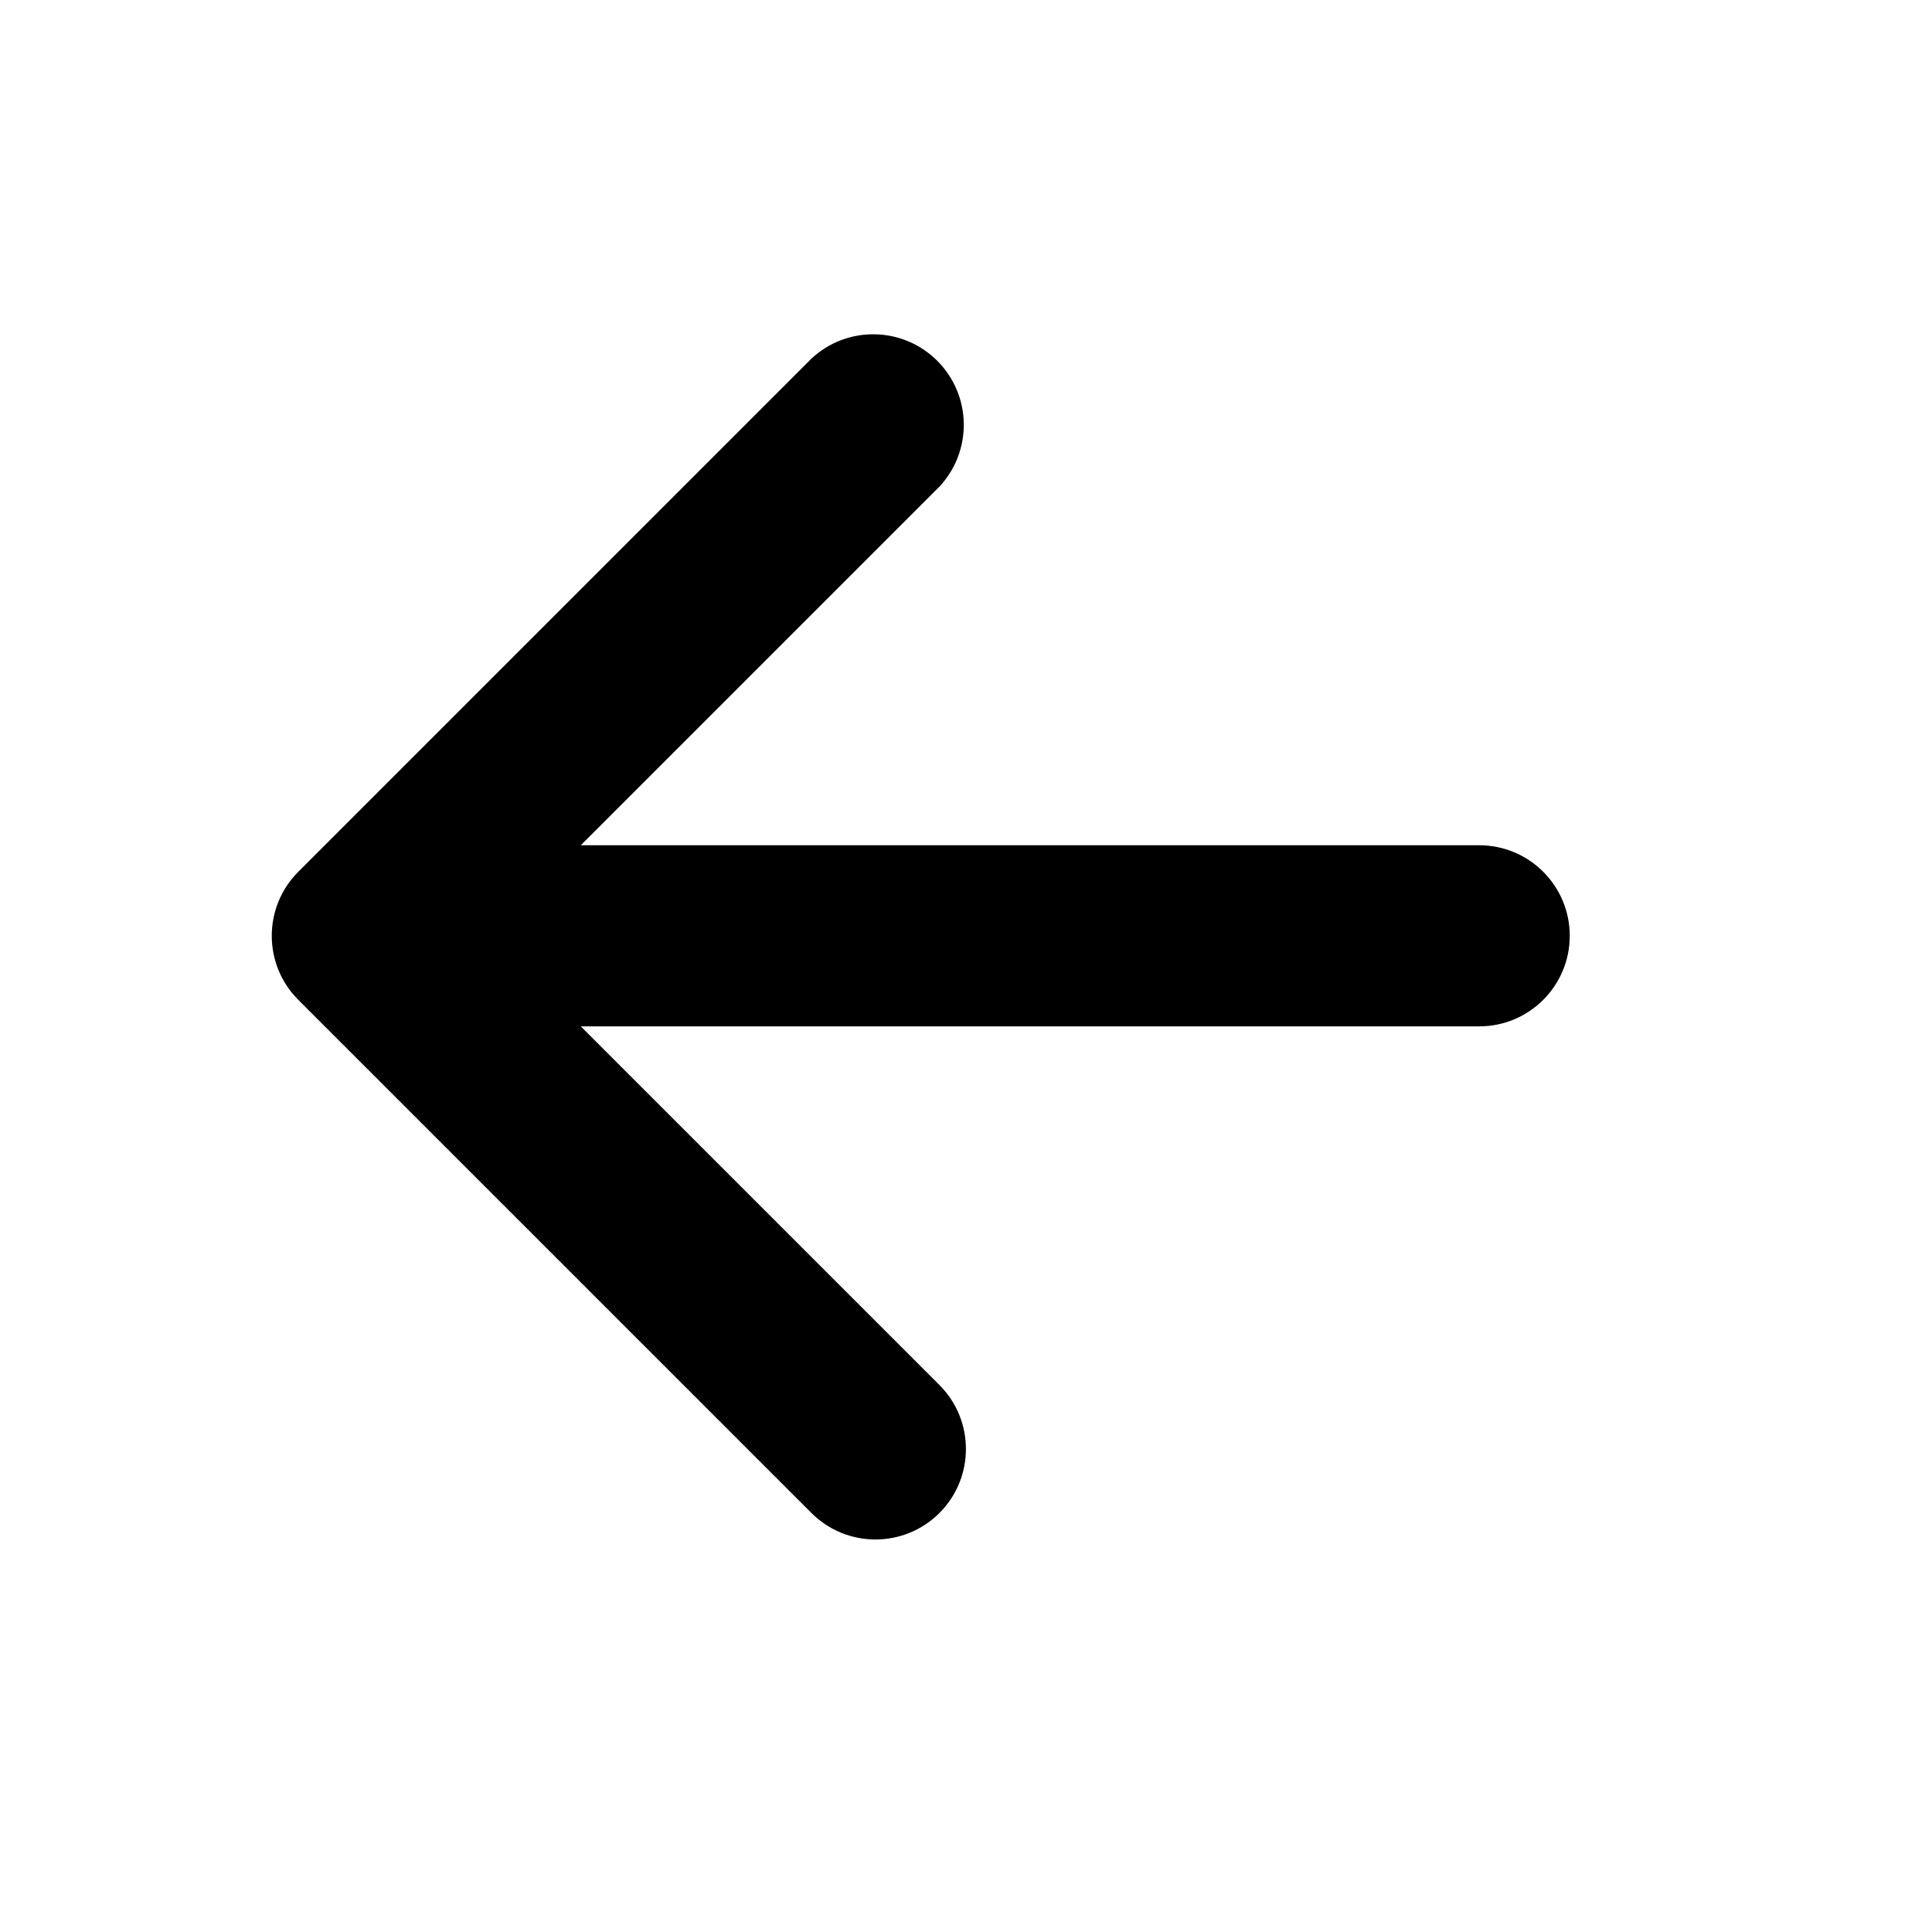
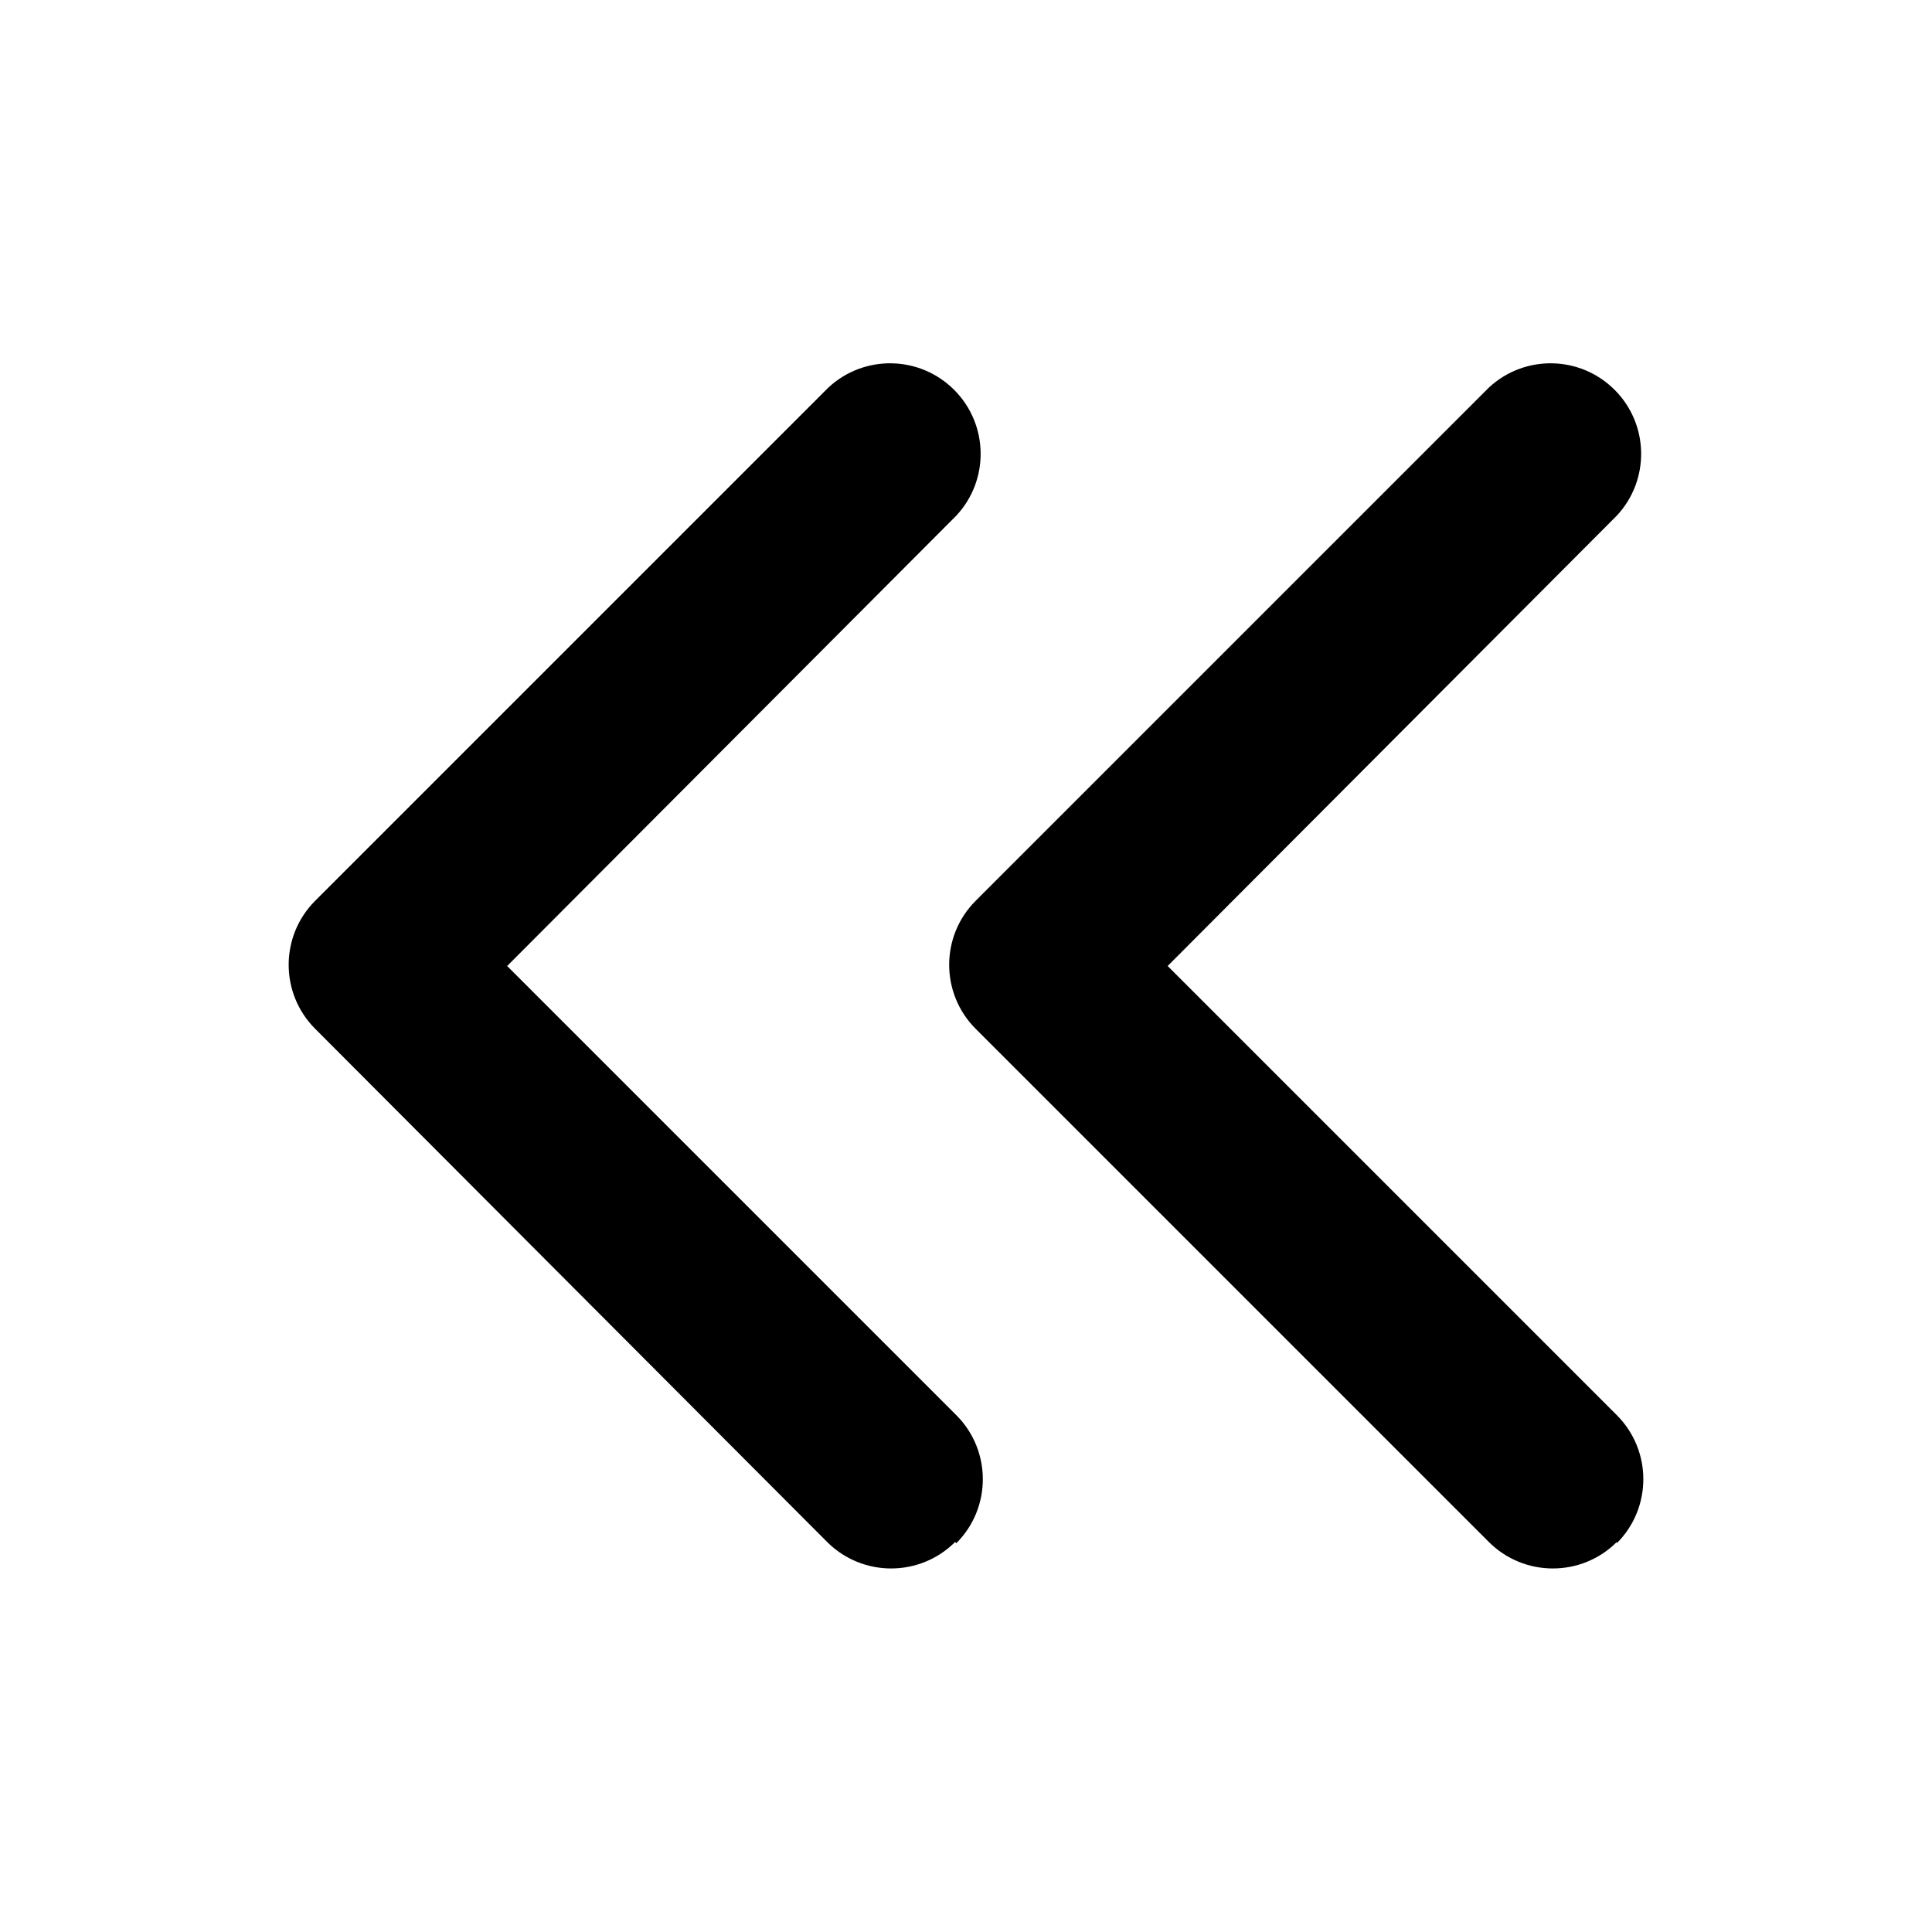
- <svg xmlns="http://www.w3.org/2000/svg" viewBox="0 0 16 16" class="svg gitea-double-chevron-left octicon-arrow-left" width="16" height="16" aria-hidden="true">
-   <path d="M7.78 12.53a.75.75 0 0 1-1.06 0L2.47 8.28a.75.75 0 0 1 0-1.06l4.25-4.25a.75.75 0 0 1 1.042.018.75.75 0 0 1 .018 1.042L4.81 7h7.44a.75.75 0 0 1 0 1.5H4.81l2.97 2.97a.75.75 0 0 1 0 1.06" />
+ <svg xmlns="http://www.w3.org/2000/svg" viewBox="0 0 16 16" class="svg gitea-double-chevron-left" width="16" height="16" aria-hidden="true">
+   <g fill-rule="evenodd">
+     <path d="M7.91 12.77a.75.75 0 0 1-1.06 0L2.61 8.52a.75.75 0 0 1 0-1.06l4.25-4.25a.75.75 0 0 1 1.06 1.06L4.2 8l3.72 3.72a.75.75 0 0 1 0 1.06z" />
+     <path d="M13.39 12.77a.75.75 0 0 1-1.06 0L8.08 8.52a.75.75 0 0 1 0-1.06l4.25-4.25a.75.75 0 0 1 1.06 1.06L9.67 8l3.72 3.72a.75.75 0 0 1 0 1.06z" />
+   </g>
</svg>
